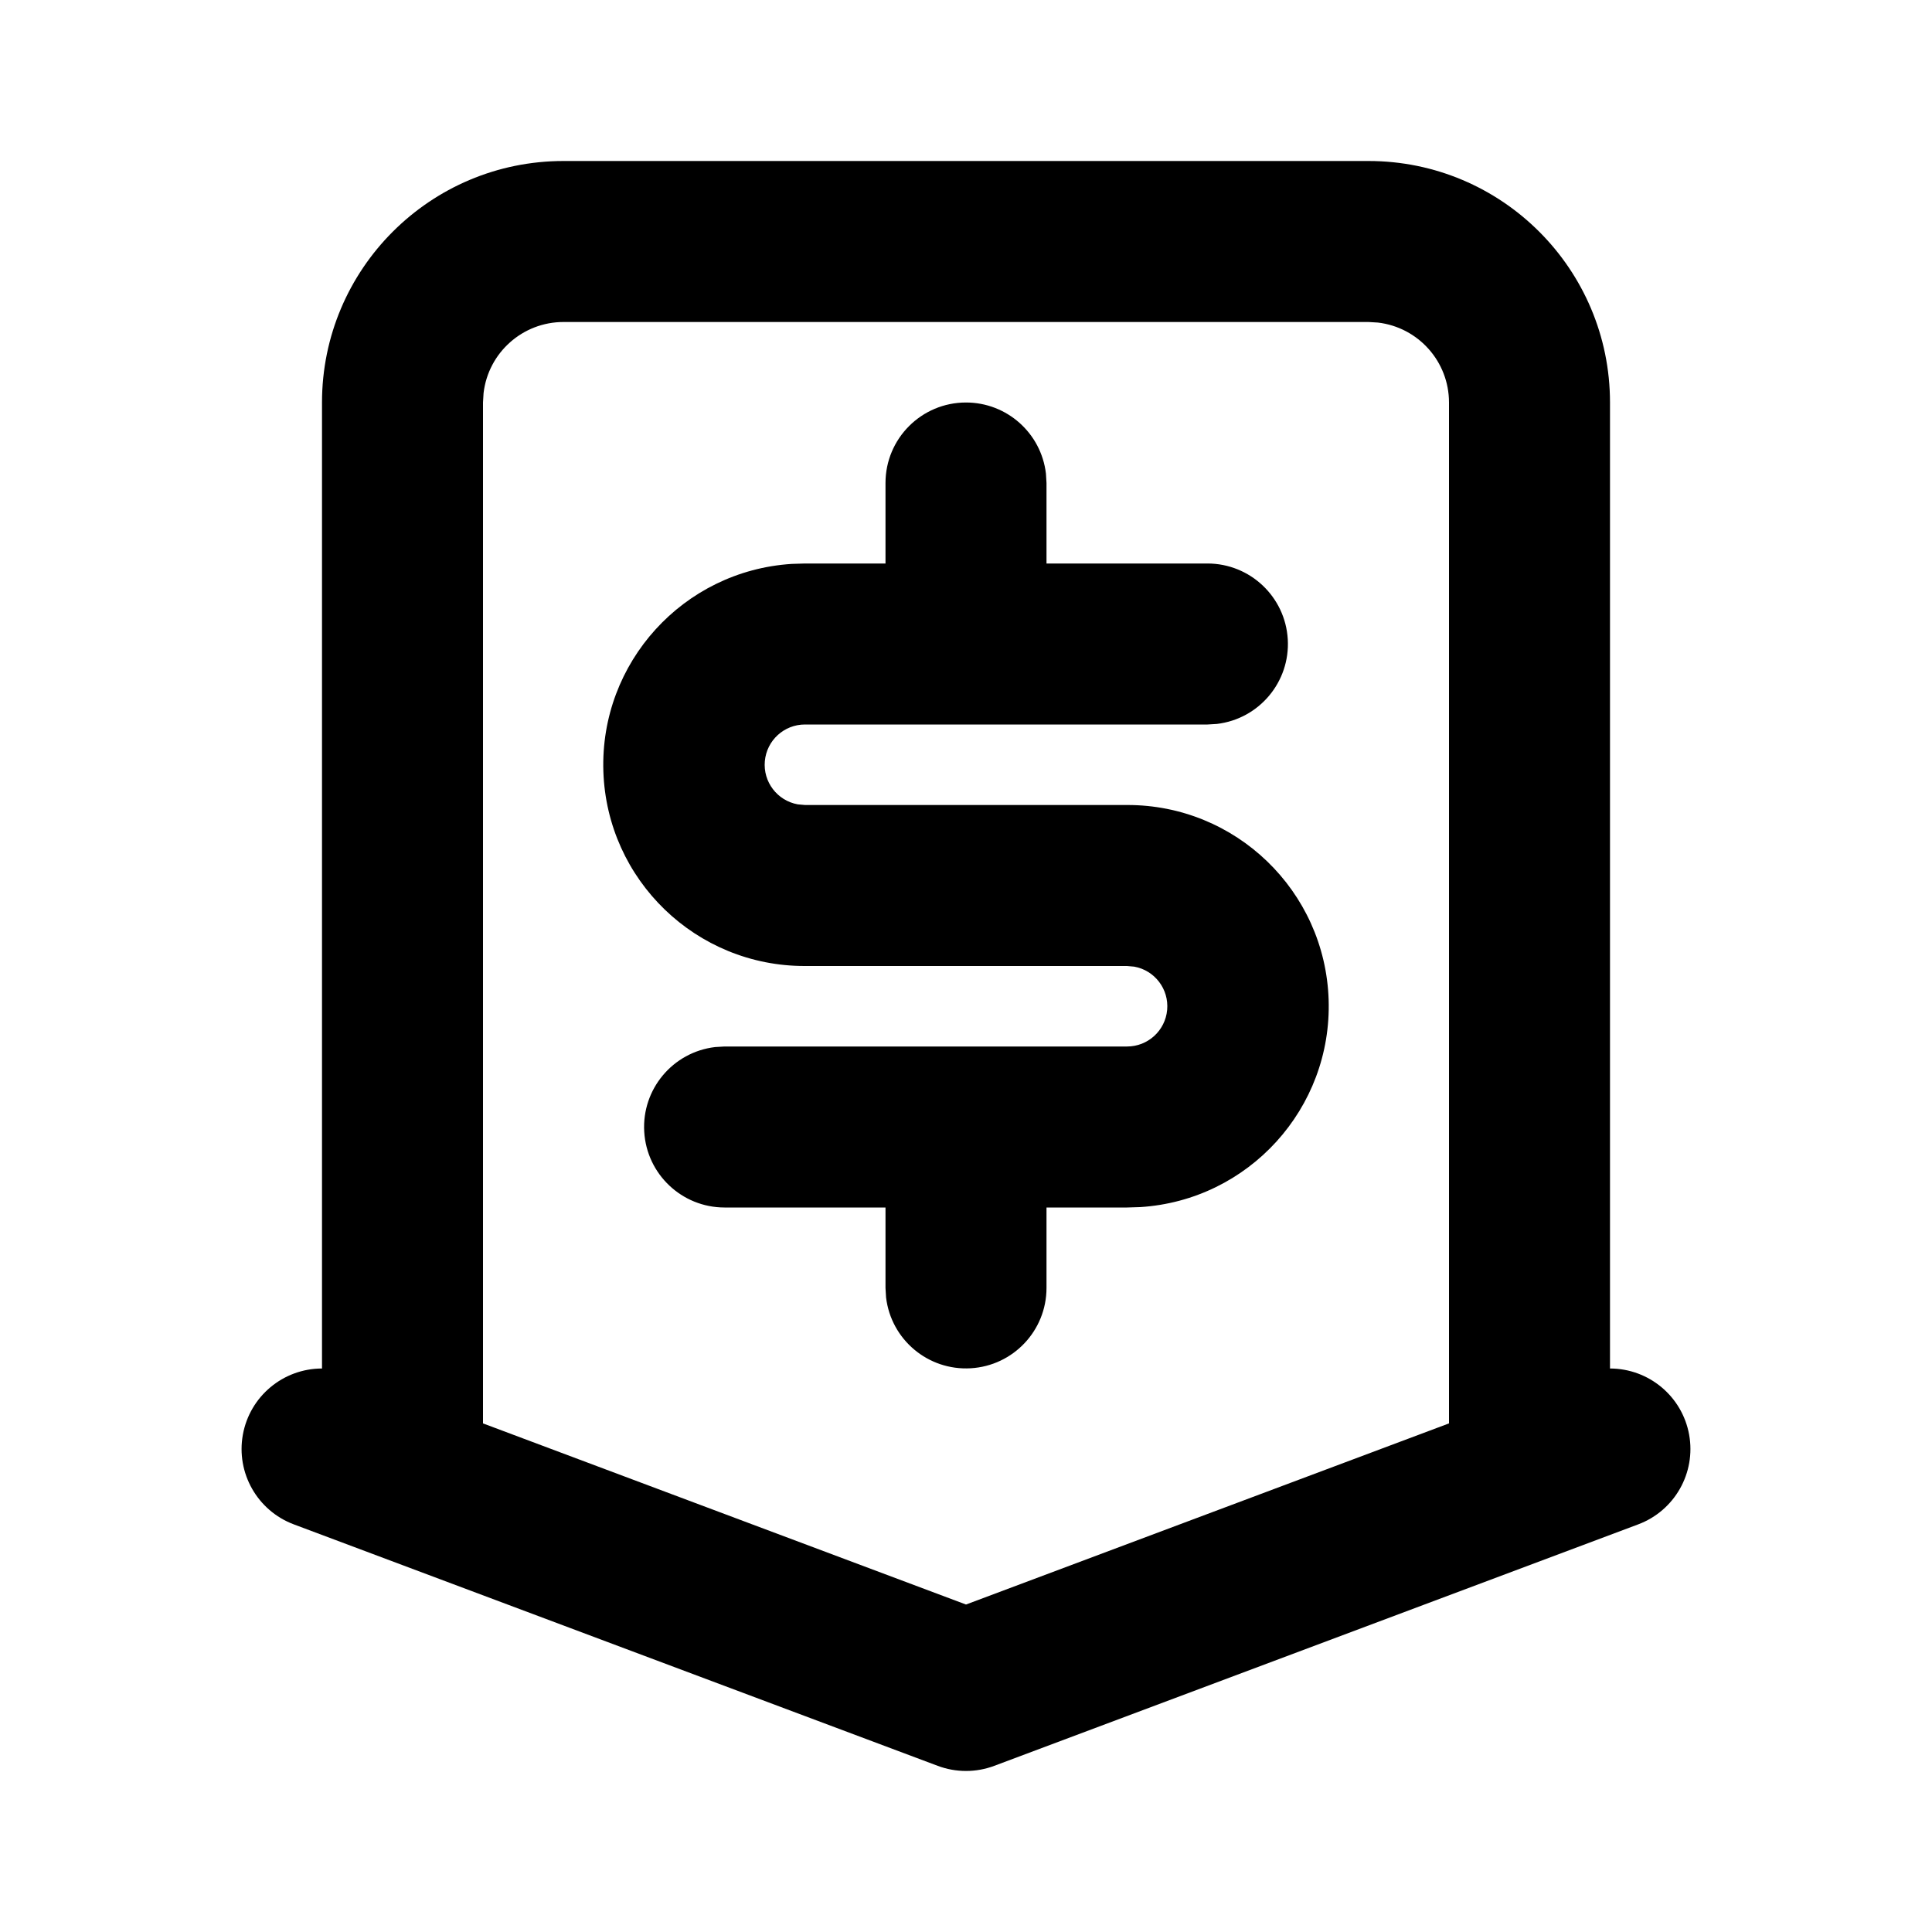
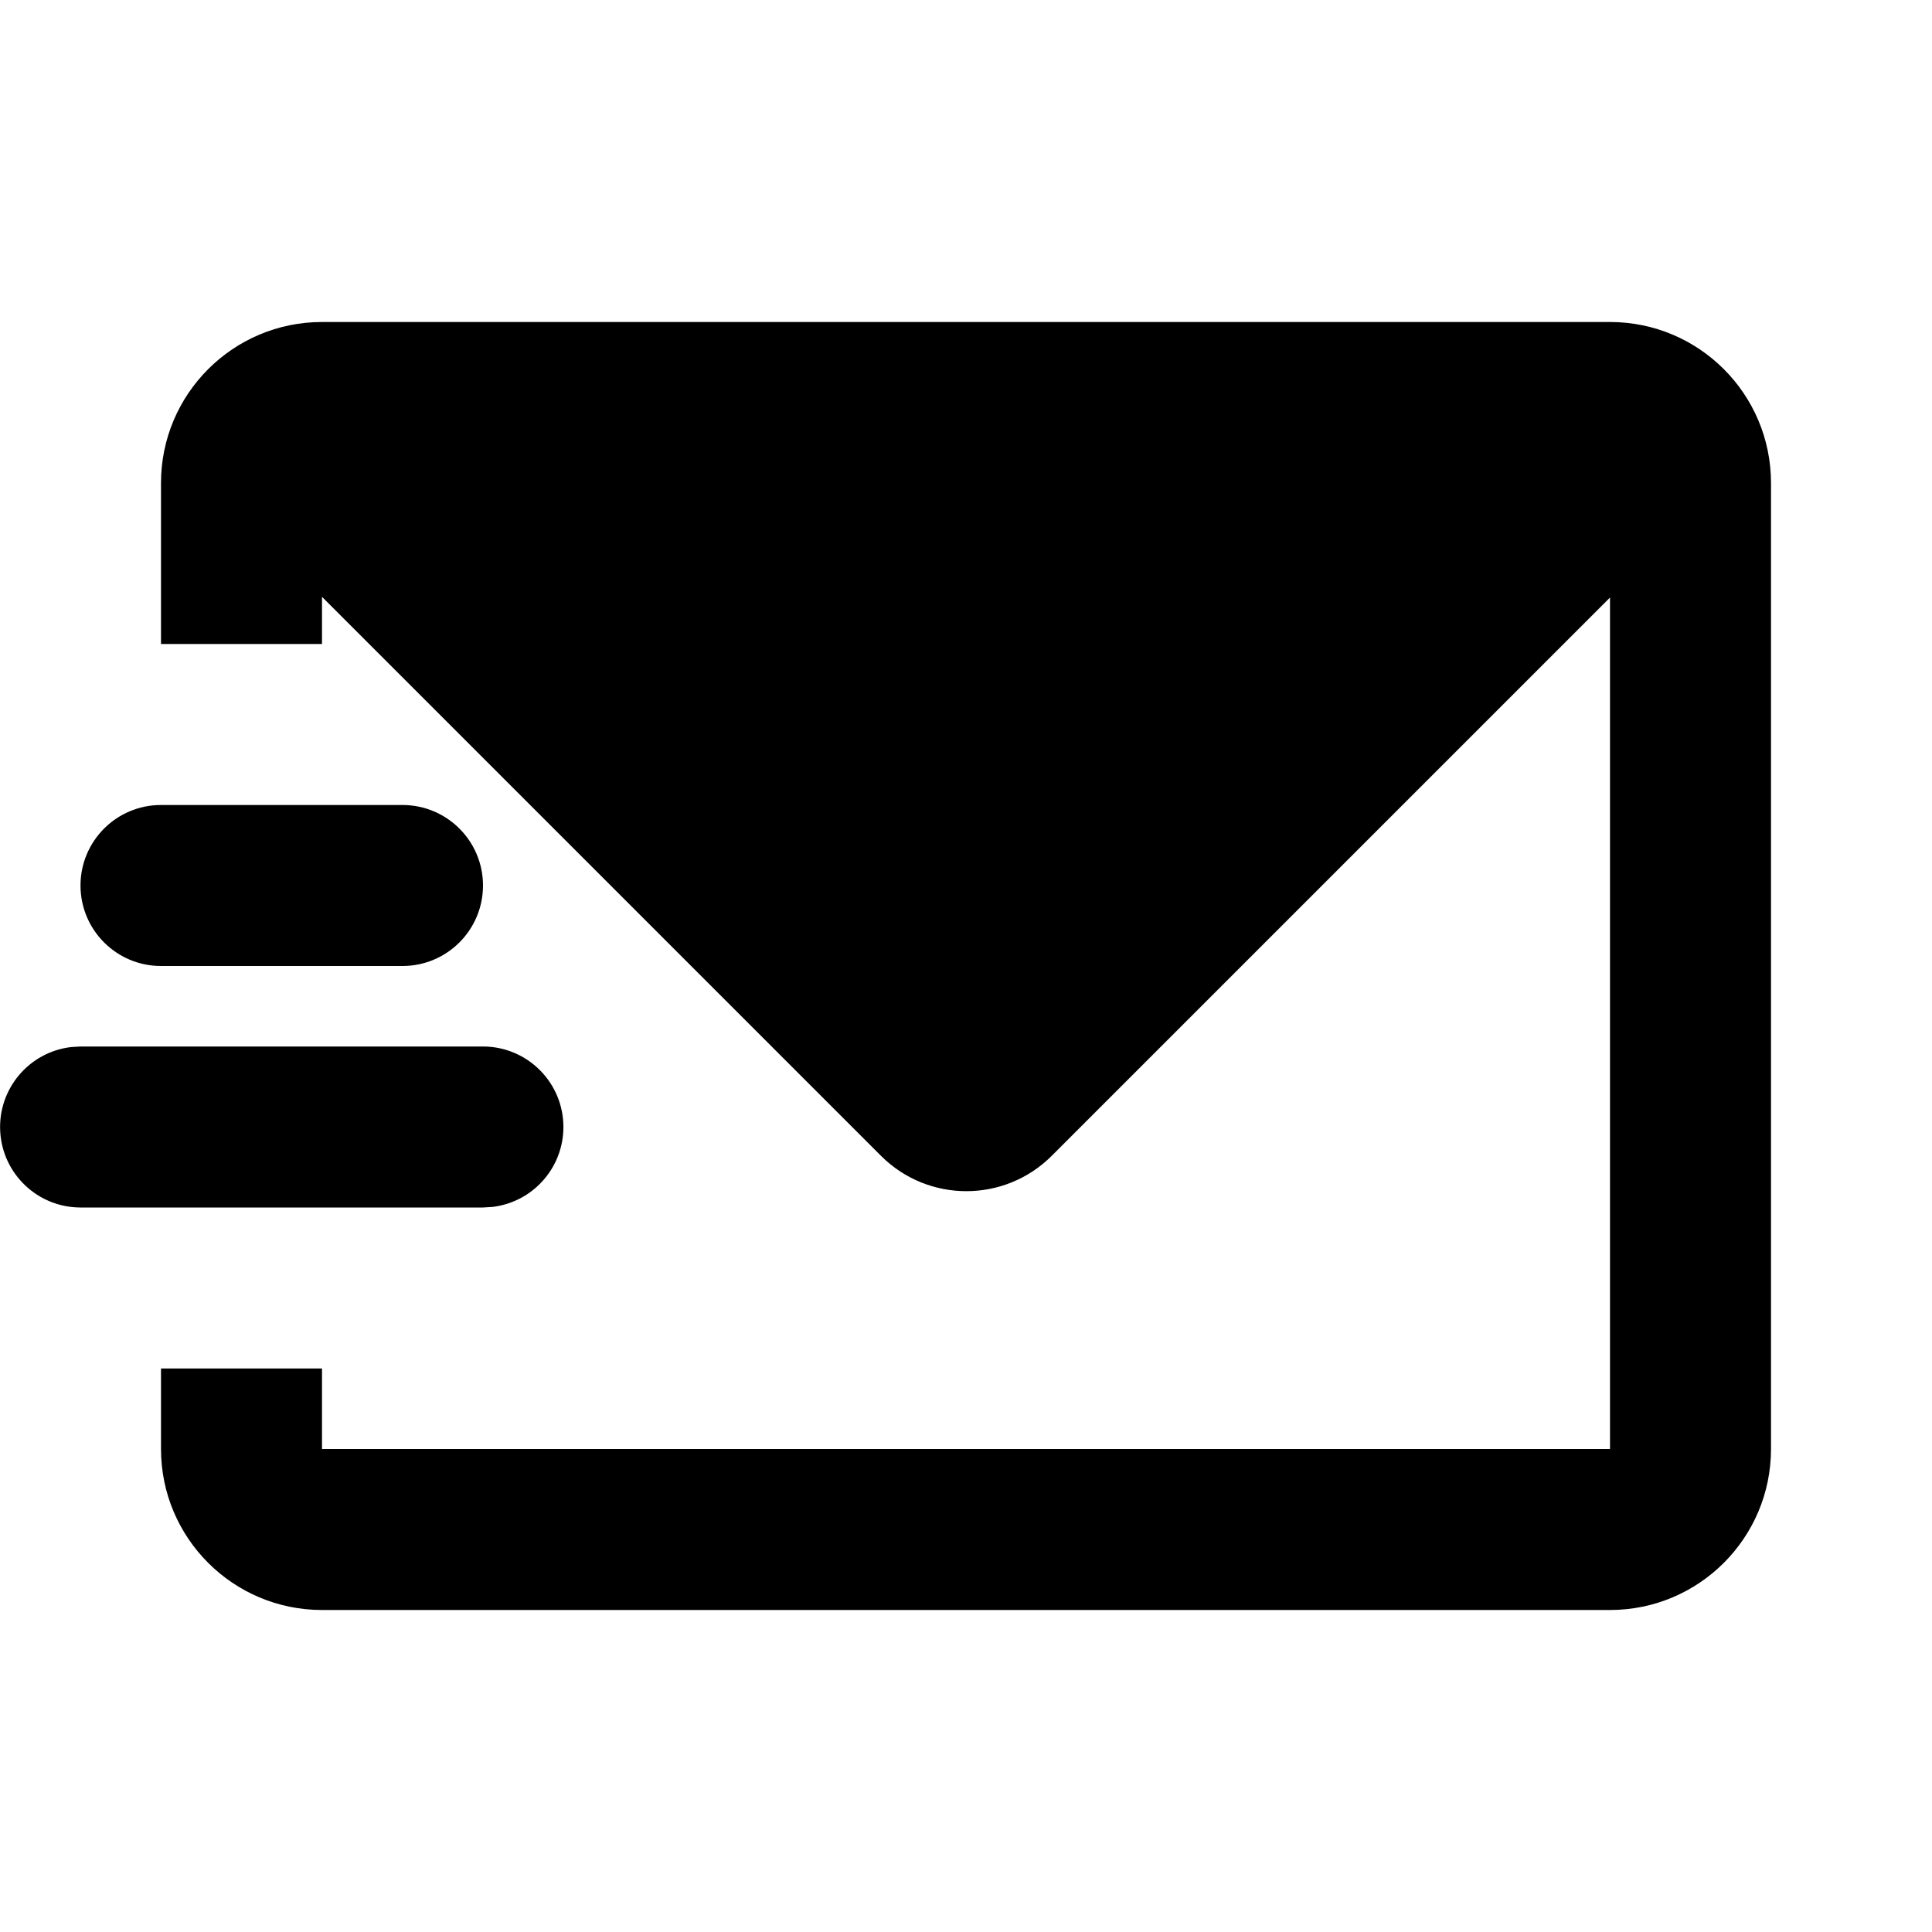
<svg xmlns="http://www.w3.org/2000/svg" width="16" height="16" viewBox="0 0 24 24">
  <path d="M0 0h24v24H0z" fill="none" />
  <g fill="none">
    <path d="m12.593 23.258l-.011.002l-.071.035l-.02.004l-.014-.004l-.071-.035q-.016-.005-.024.005l-.004.01l-.017.428l.005.02l.01.013l.104.074l.015.004l.012-.004l.104-.074l.012-.016l.004-.017l-.017-.427q-.004-.016-.017-.018m.265-.113l-.013.002l-.185.093l-.01.01l-.003.011l.018.43l.005.012l.008.007l.201.093q.019.005.029-.008l.004-.014l-.034-.614q-.005-.018-.02-.022m-.715.002a.02.02 0 0 0-.027.006l-.006.014l-.034.614q.001.018.017.024l.015-.002l.201-.093l.01-.008l.004-.011l.017-.43l-.003-.012l-.01-.01z" />
-     <path fill="currentColor" d="M17 2a3 3 0 0 1 3 3v12a1 1 0 0 1 .351 1.936l-8 3a1 1 0 0 1-.702 0l-8-3A1 1 0 0 1 4 17V5a3 3 0 0 1 3-3zm0 2H7a1 1 0 0 0-.993.883L6 5v12.682l6 2.25l6-2.25V5a1 1 0 0 0-.883-.993zm-5 1a1 1 0 0 1 .993.883L13 6v1h2a1 1 0 0 1 .117 1.993L15 9h-5a.5.5 0 0 0-.09.992L10 10h4a2.5 2.5 0 0 1 .164 4.995L14 15h-1v1a1 1 0 0 1-1.993.117L11 16v-1H9a1 1 0 0 1-.117-1.993L9 13h5a.5.5 0 0 0 .09-.992L14 12h-4a2.5 2.5 0 0 1-.164-4.995L10 7h1V6a1 1 0 0 1 1-1" />
+     <path fill="currentColor" d="M20 4a2 2 0 0 1 2 2v12a2 2 0 0 1-2 2H4a2 2 0 0 1-2-2v-1h2v1h16V7.423l-6.935 6.935a1.5 1.5 0 0 1-2.121 0L4 7.414V8H2V6a2 2 0 0 1 2-2zM6 13a1 1 0 0 1 .117 1.993L6 15H1a1 1 0 0 1-.117-1.993L1 13zm-1-3a1 1 0 1 1 0 2H2a1 1 0 1 1 0-2z" />
  </g>
</svg>
